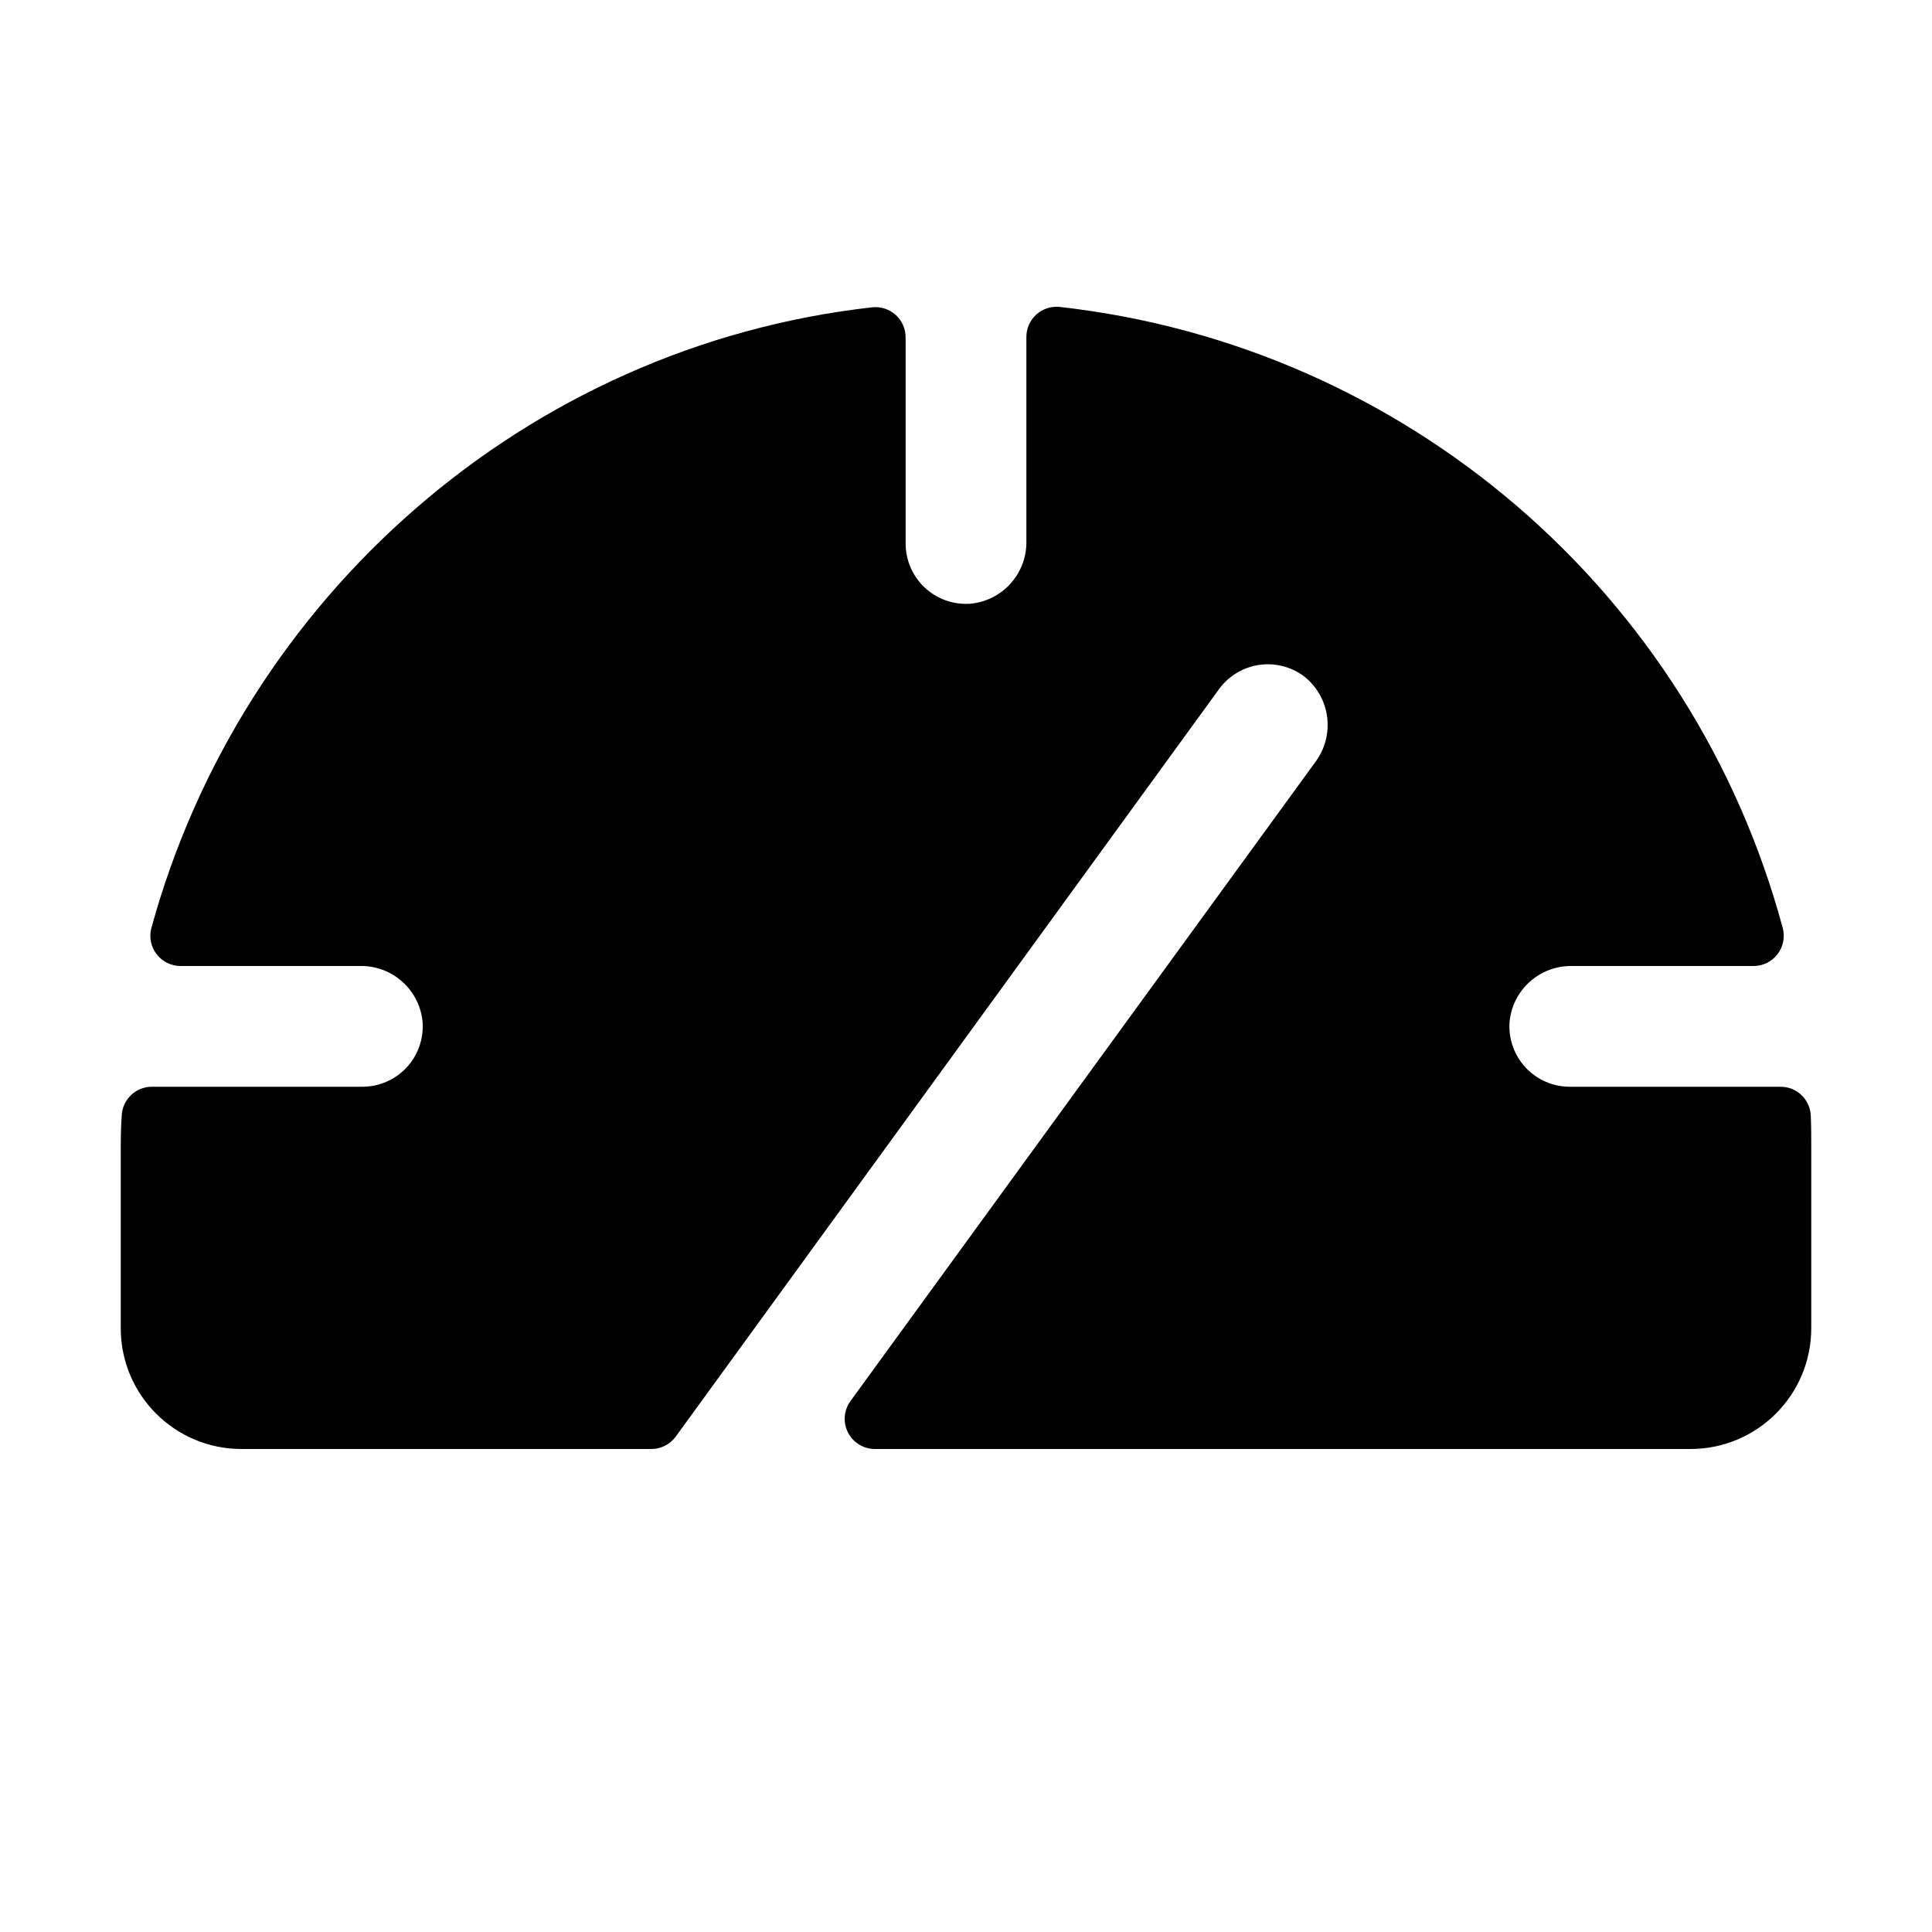
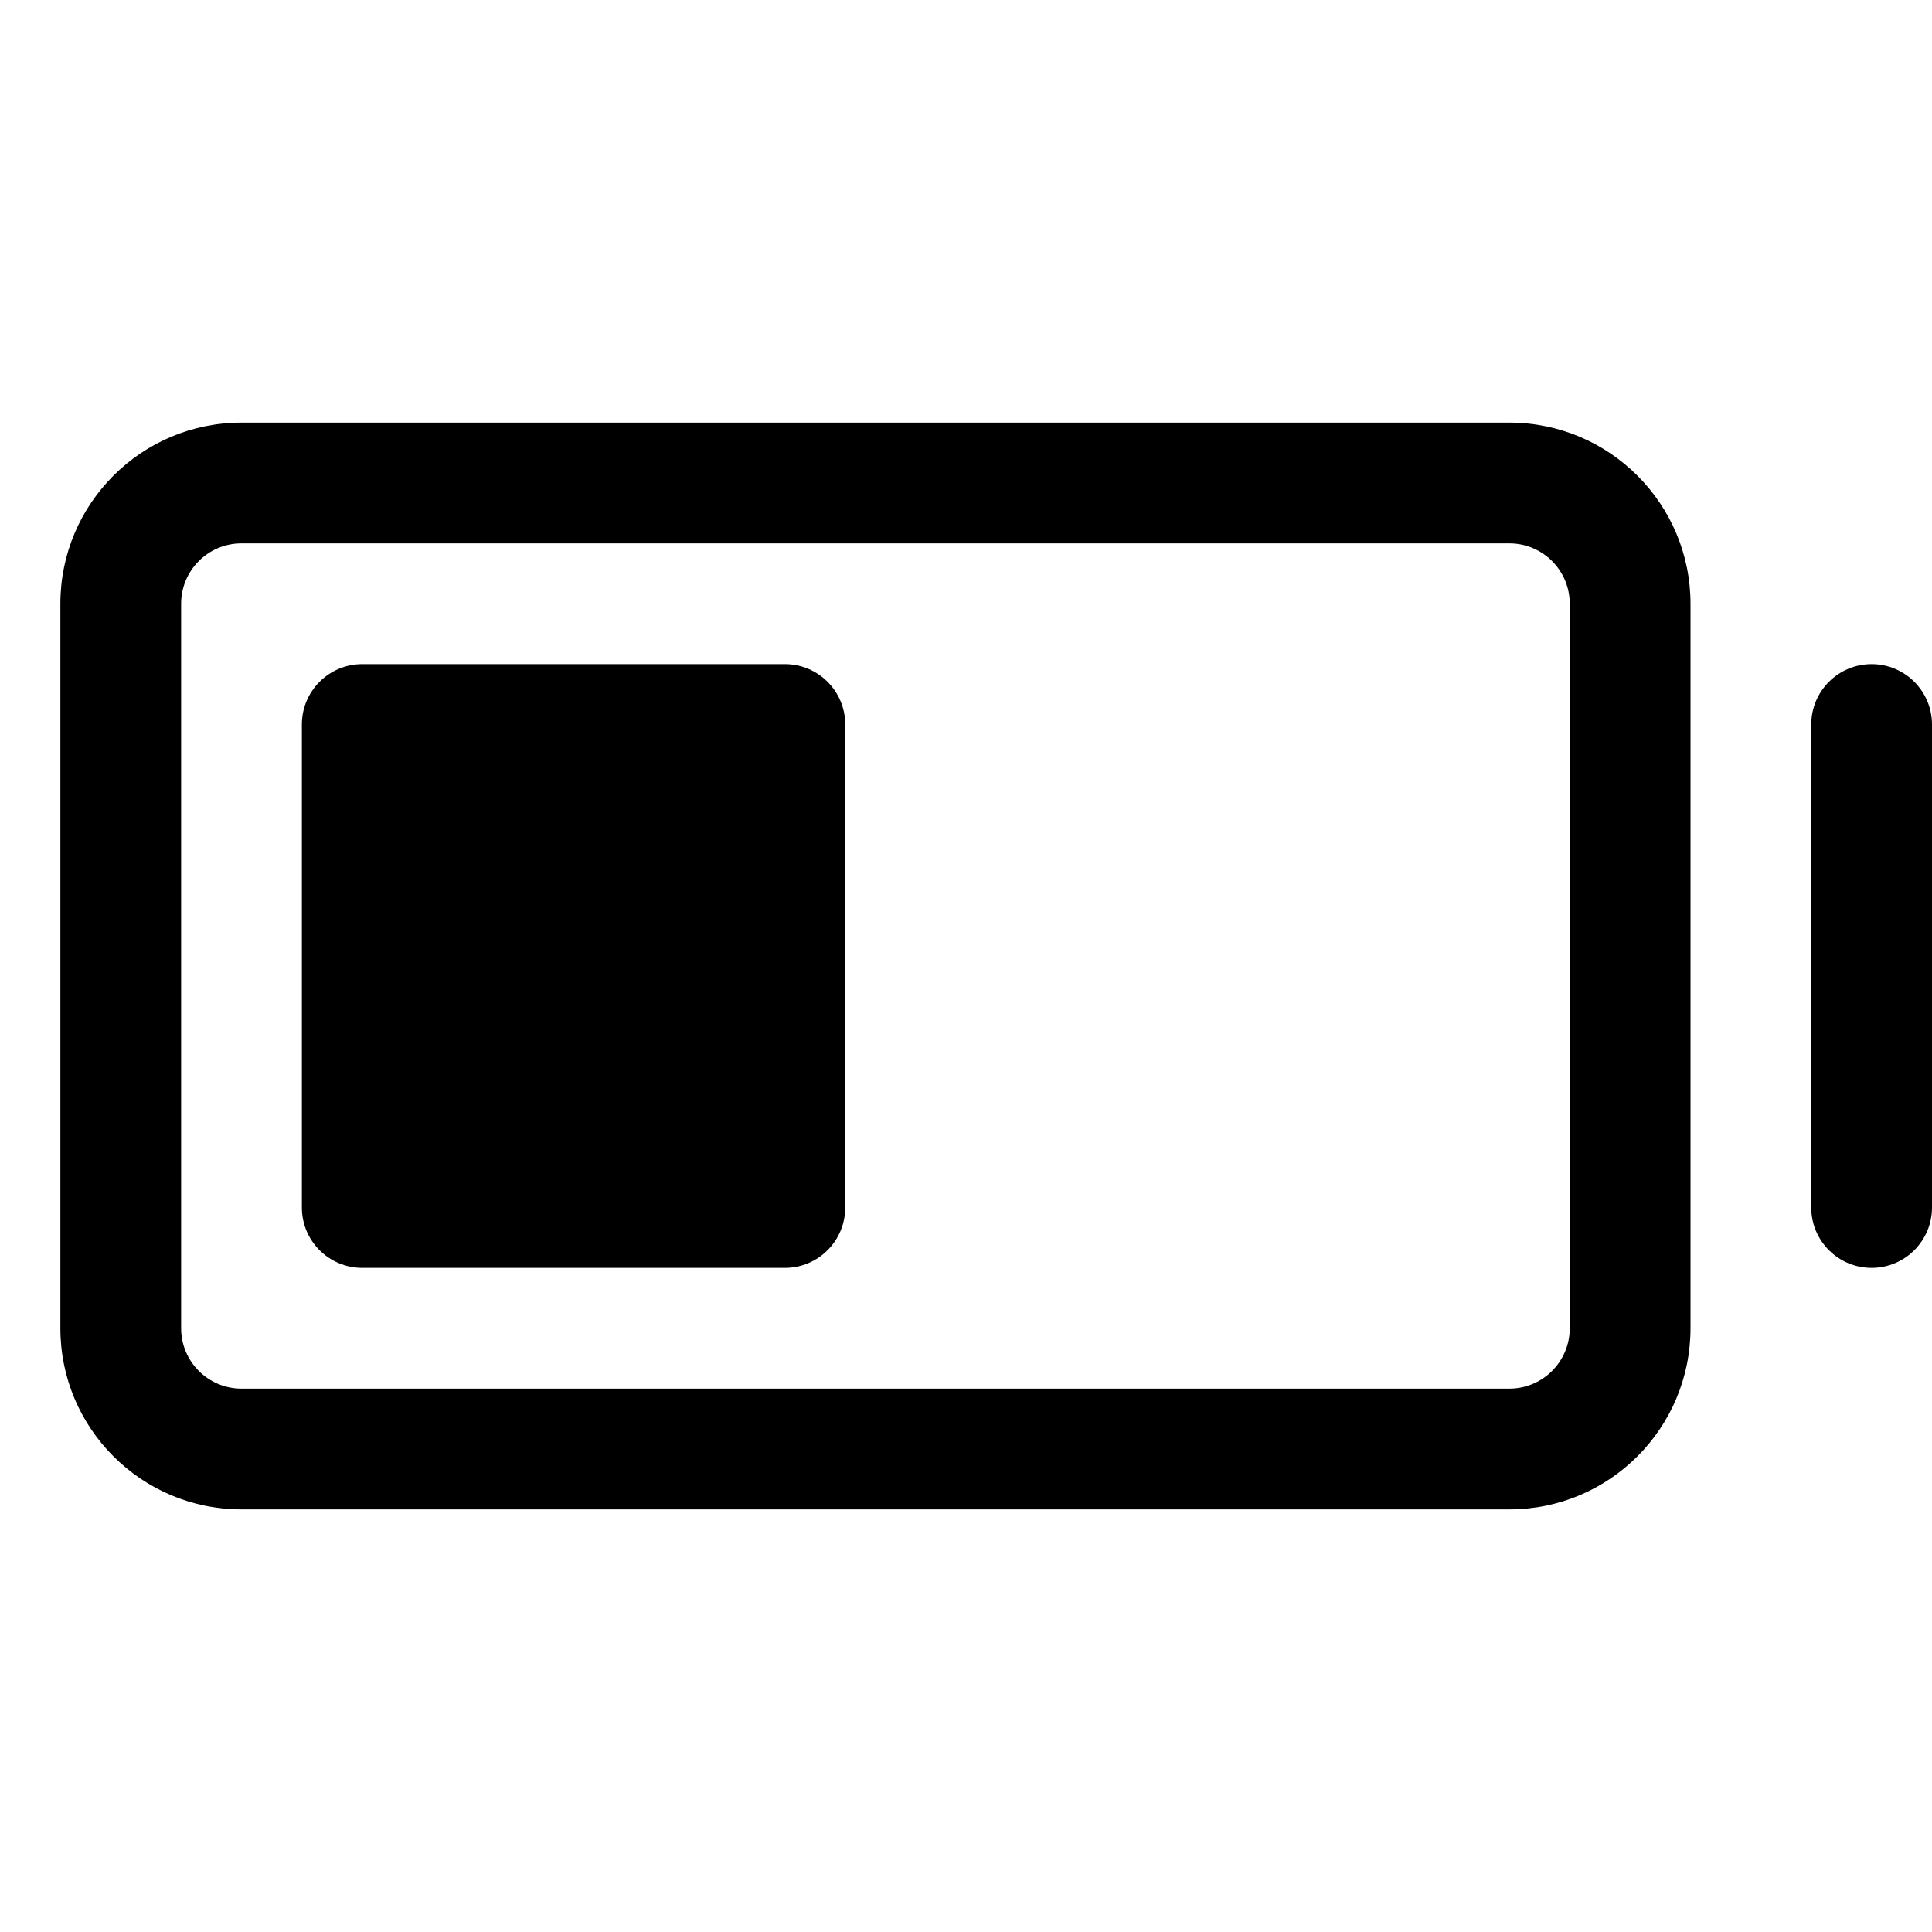
<svg xmlns="http://www.w3.org/2000/svg" viewBox="0 0 256 256" fill="currentColor">
-   <path d="M240,152v24a16,16,0,0,1-16,16H115.93a4,4,0,0,1-3.24-6.35L174.27,101a8.21,8.21,0,0,0-1.37-11.3,8,8,0,0,0-11.37,1.61l-72,99.06A4,4,0,0,1,86.25,192H32a16,16,0,0,1-16-16V153.13c0-1.79,0-3.57.13-5.33a4,4,0,0,1,4-3.8H48a8,8,0,0,0,8-8.53A8.17,8.17,0,0,0,47.73,128H23.92a4,4,0,0,1-3.87-5c12-43.84,49.66-77.13,95.52-82.28a4,4,0,0,1,4.43,4V72a8,8,0,0,0,8.53,8A8.17,8.17,0,0,0,136,71.73V44.67a4,4,0,0,1,4.43-4A112.18,112.18,0,0,1,236.23,123a4,4,0,0,1-3.88,5H208.27a8.17,8.17,0,0,0-8.25,7.47,8,8,0,0,0,8,8.53h27.92a4,4,0,0,1,4,3.86C240,149.23,240,150.61,240,152Z" />
+   <path d="M112,96v64a8,8,0,0,1-8,8H48a8,8,0,0,1-8-8V96a8,8,0,0,1,8-8h56A8,8,0,0,1,112,96ZM224,80v96a24,24,0,0,1-24,24H32A24,24,0,0,1,8,176V80A24,24,0,0,1,32,56H200A24,24,0,0,1,224,80Zm-16,0a8,8,0,0,0-8-8H32a8,8,0,0,0-8,8v96a8,8,0,0,0,8,8H200a8,8,0,0,0,8-8Zm40,8a8,8,0,0,0-8,8v64a8,8,0,0,0,16,0V96A8,8,0,0,0,248,88Z" />
</svg>
